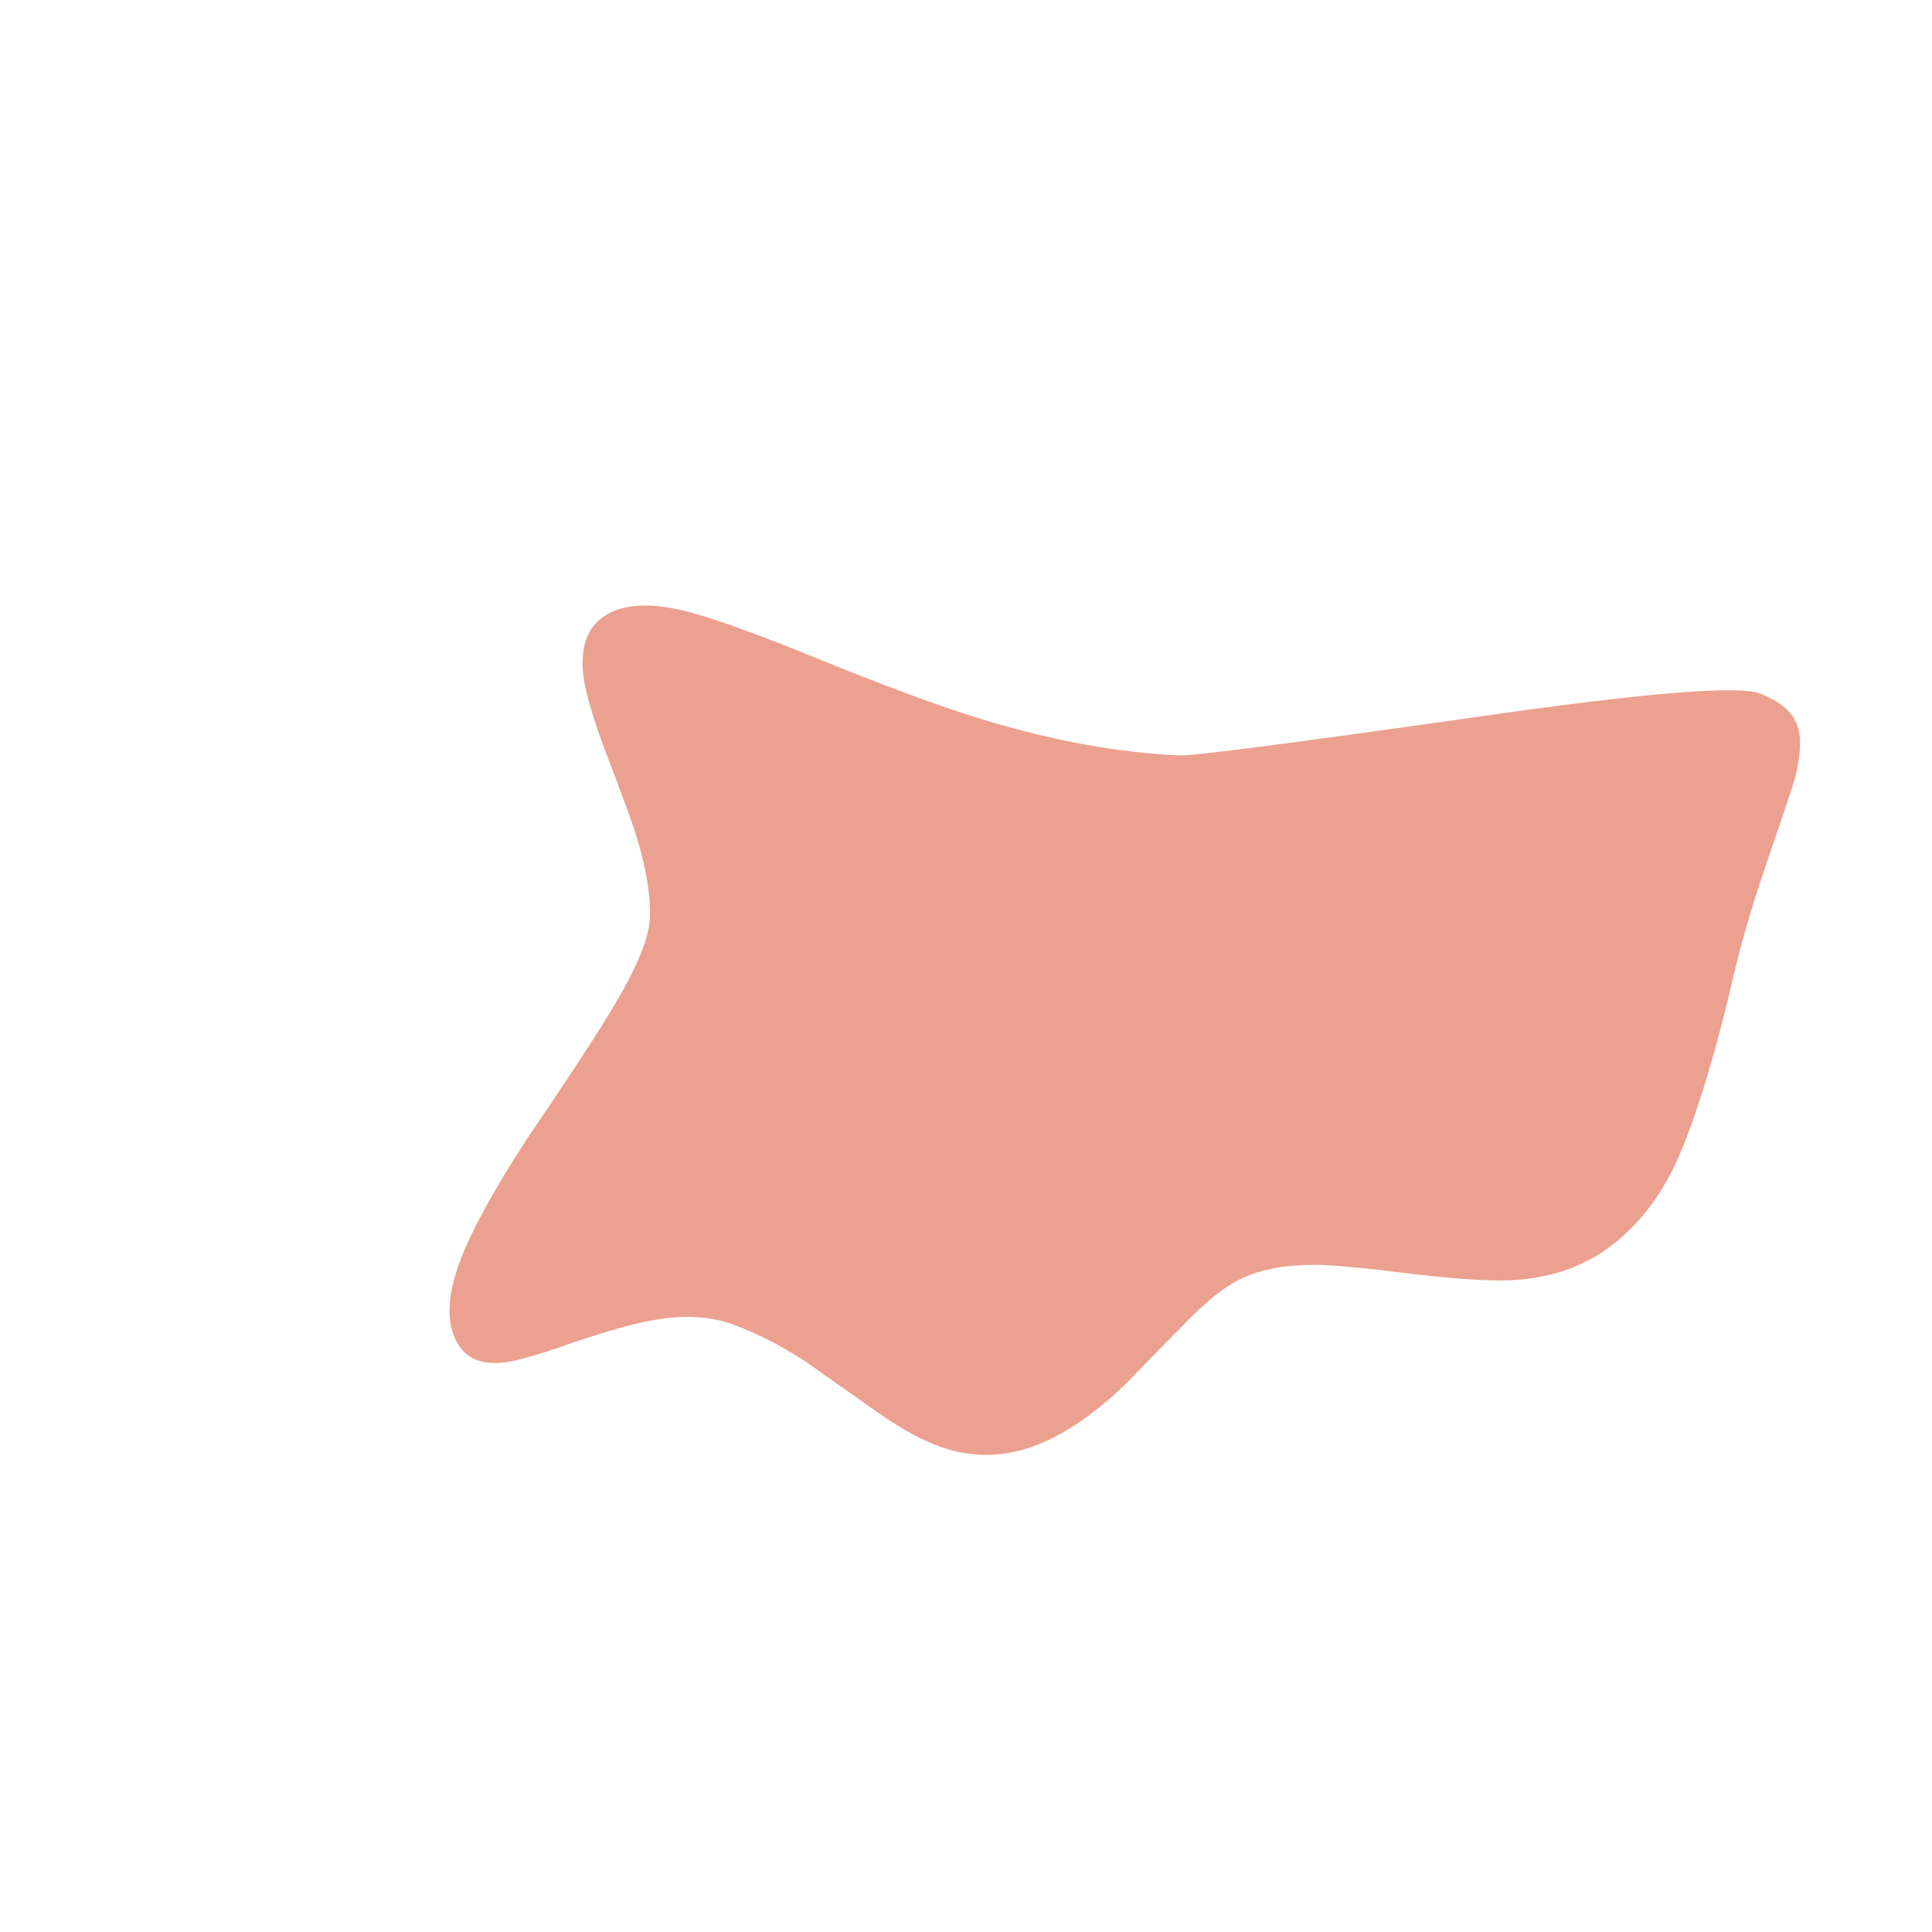
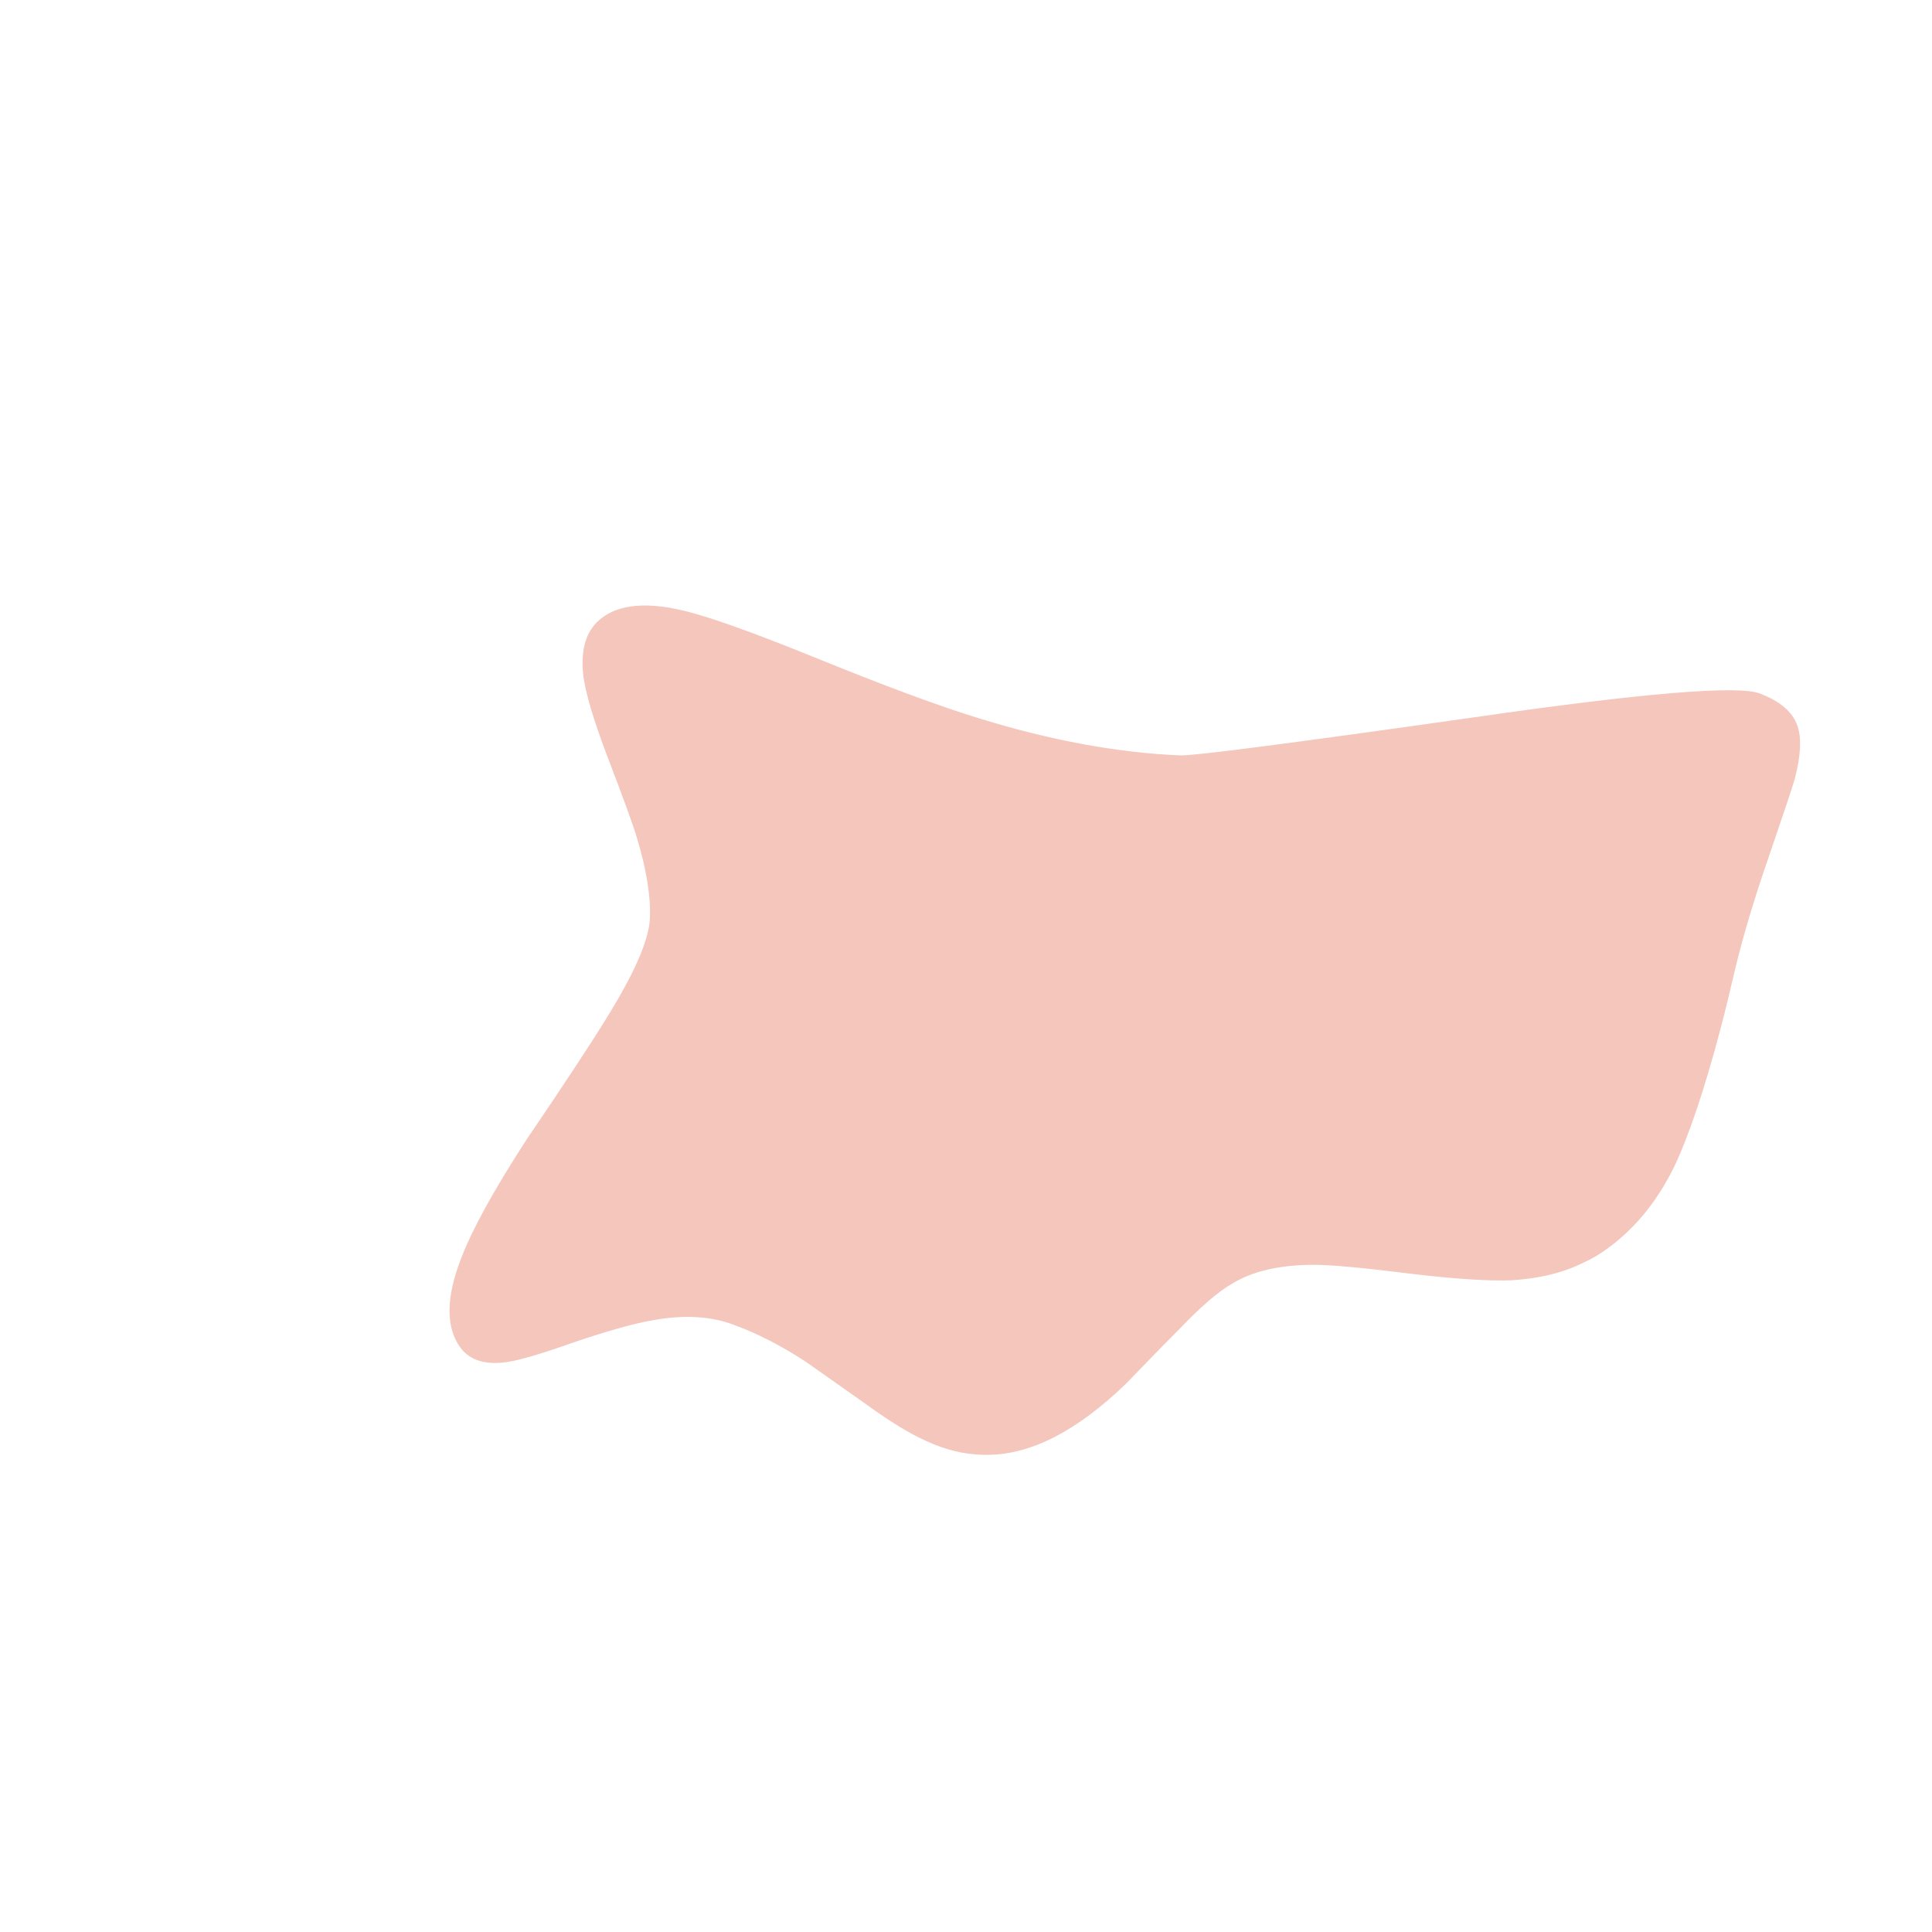
<svg xmlns="http://www.w3.org/2000/svg" id="Scene_1" image-rendering="auto" baseProfile="basic" version="1.1" x="0px" y="0px" width="150" height="150" viewBox="0 0 150 150">
-   <g id="Scene 1_0.0">
-     <path fill="#ECA08F" d="M102,98.2Q104.05,98.2 109.6,98.9 114.65,99.5 117.35,99.4 120.65,99.2 123,98 123.75,97.65 124.35,97.25 127.85,94.9 129.95,90.65 131.7,87 133.6,79.8 134.15,77.7 134.7,75.3 135.65,71.35 137.3,66.6 139.15,61.2 139.35,60.45 140.05,57.75 139.55,56.35 139,54.75 136.65,53.85 134.15,52.85 114.4,55.7 93.25,58.7 91.65,58.65 84.4,58.35 76.1,55.8 71.35,54.35 62.9,50.9 55.6,47.95 52.8,47.35 48.35,46.35 46.35,48.3 44.95,49.7 45.3,52.55 45.6,54.6 47.05,58.45 49.1,63.8 49.45,65.05 50.6,68.85 50.45,71.45 50.25,73.95 47.15,78.95 45.35,81.9 40.9,88.45 37.1,94.3 35.8,97.7 34,102.35 35.8,104.7 36.9,106.1 39.35,105.75 40.8,105.55 44.6,104.2 48.6,102.85 50.7,102.5 54.3,101.85 56.95,102.85 59.7,103.85 62.6,105.75 63.25,106.2 67.35,109.1 70.05,111.05 71.85,111.85 74.3,113 76.75,112.95 81.75,112.9 87.4,107.45 90.3,104.45 91.65,103.1 94.05,100.6 95.6,99.7 98,98.2 102,98.2" />
+   <g>
+     <g id="Symbol_1" transform="matrix(1 0 0 1 34.9 47)" opacity="0.6">
+       <path fill="#ECA08F" d="M104.65,9.35Q104.1,7.75 101.75,6.85 99.25,5.85 79.5,8.7 58.35,11.7 56.75,11.65 49.5,11.35 41.2,8.8 36.45,7.35 28,3.9 20.7,0.95 17.9,0.35 13.45,-0.65 11.45,1.3 10.05,2.7 10.4,5.55 10.7,7.6 12.15,11.45 14.2,16.8 14.55,18.05 15.7,21.85 15.55,24.45 15.35,26.95 12.25,31.95 10.45,34.9 6,41.45 2.2,47.3 0.9,50.7 -0.9,55.35 0.9,57.7 2,59.1 4.45,58.75 5.9,58.55 9.7,57.2 13.7,55.85 15.8,55.5 19.4,54.85 22.05,55.85 24.8,56.85 27.7,58.75 28.35,59.2 32.45,62.1 35.15,64.05 36.95,64.85 39.4,66 41.85,65.95 46.85,65.9 52.5,60.45 55.4,57.45 56.75,56.1 59.15,53.6 60.7,52.7 63.1,51.2 67.1,51.2 69.15,51.2 74.7,51.9 79.75,52.5 82.45,52.4 85.75,52.2 88.1,51 88.85,50.65 89.45,50.25 92.95,47.9 95.05,43.65 96.8,40 98.7,32.8 99.25,30.7 99.8,28.3 100.75,24.35 102.4,19.6 104.25,14.2 104.45,13.45 105.15,10.75 104.65,9.35" />
+     </g>
  </g>
  <defs />
</svg>
